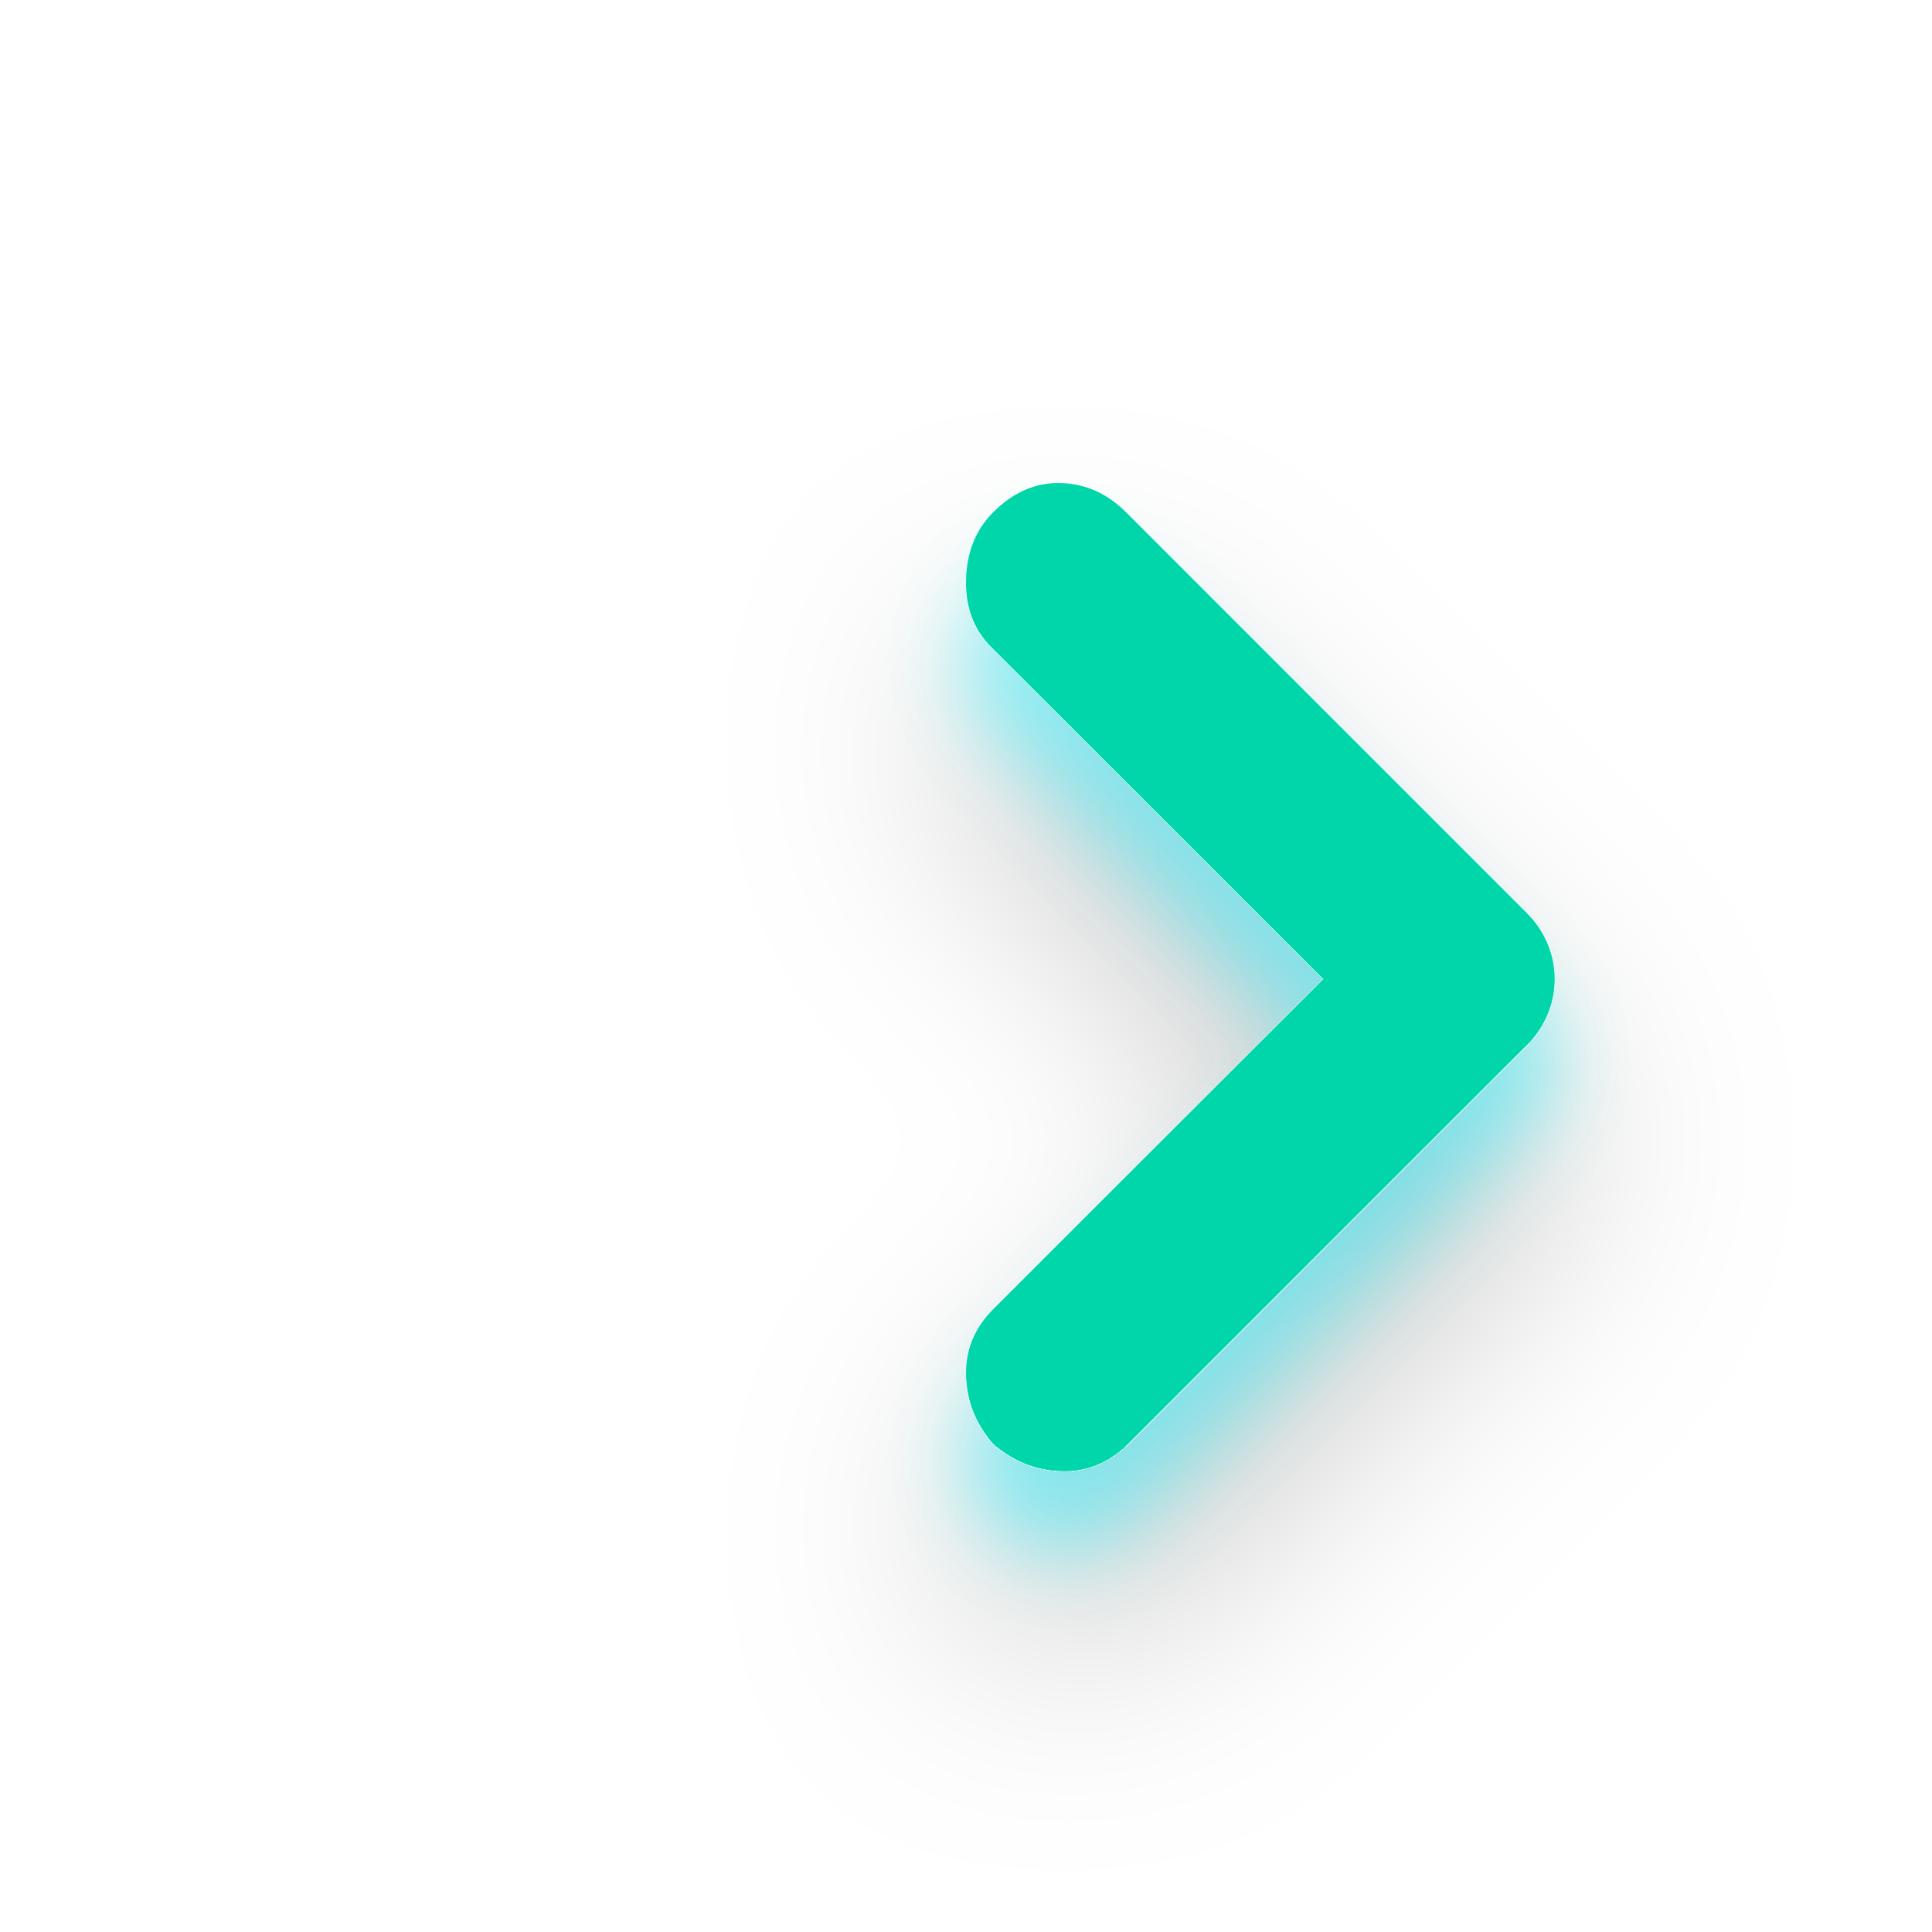
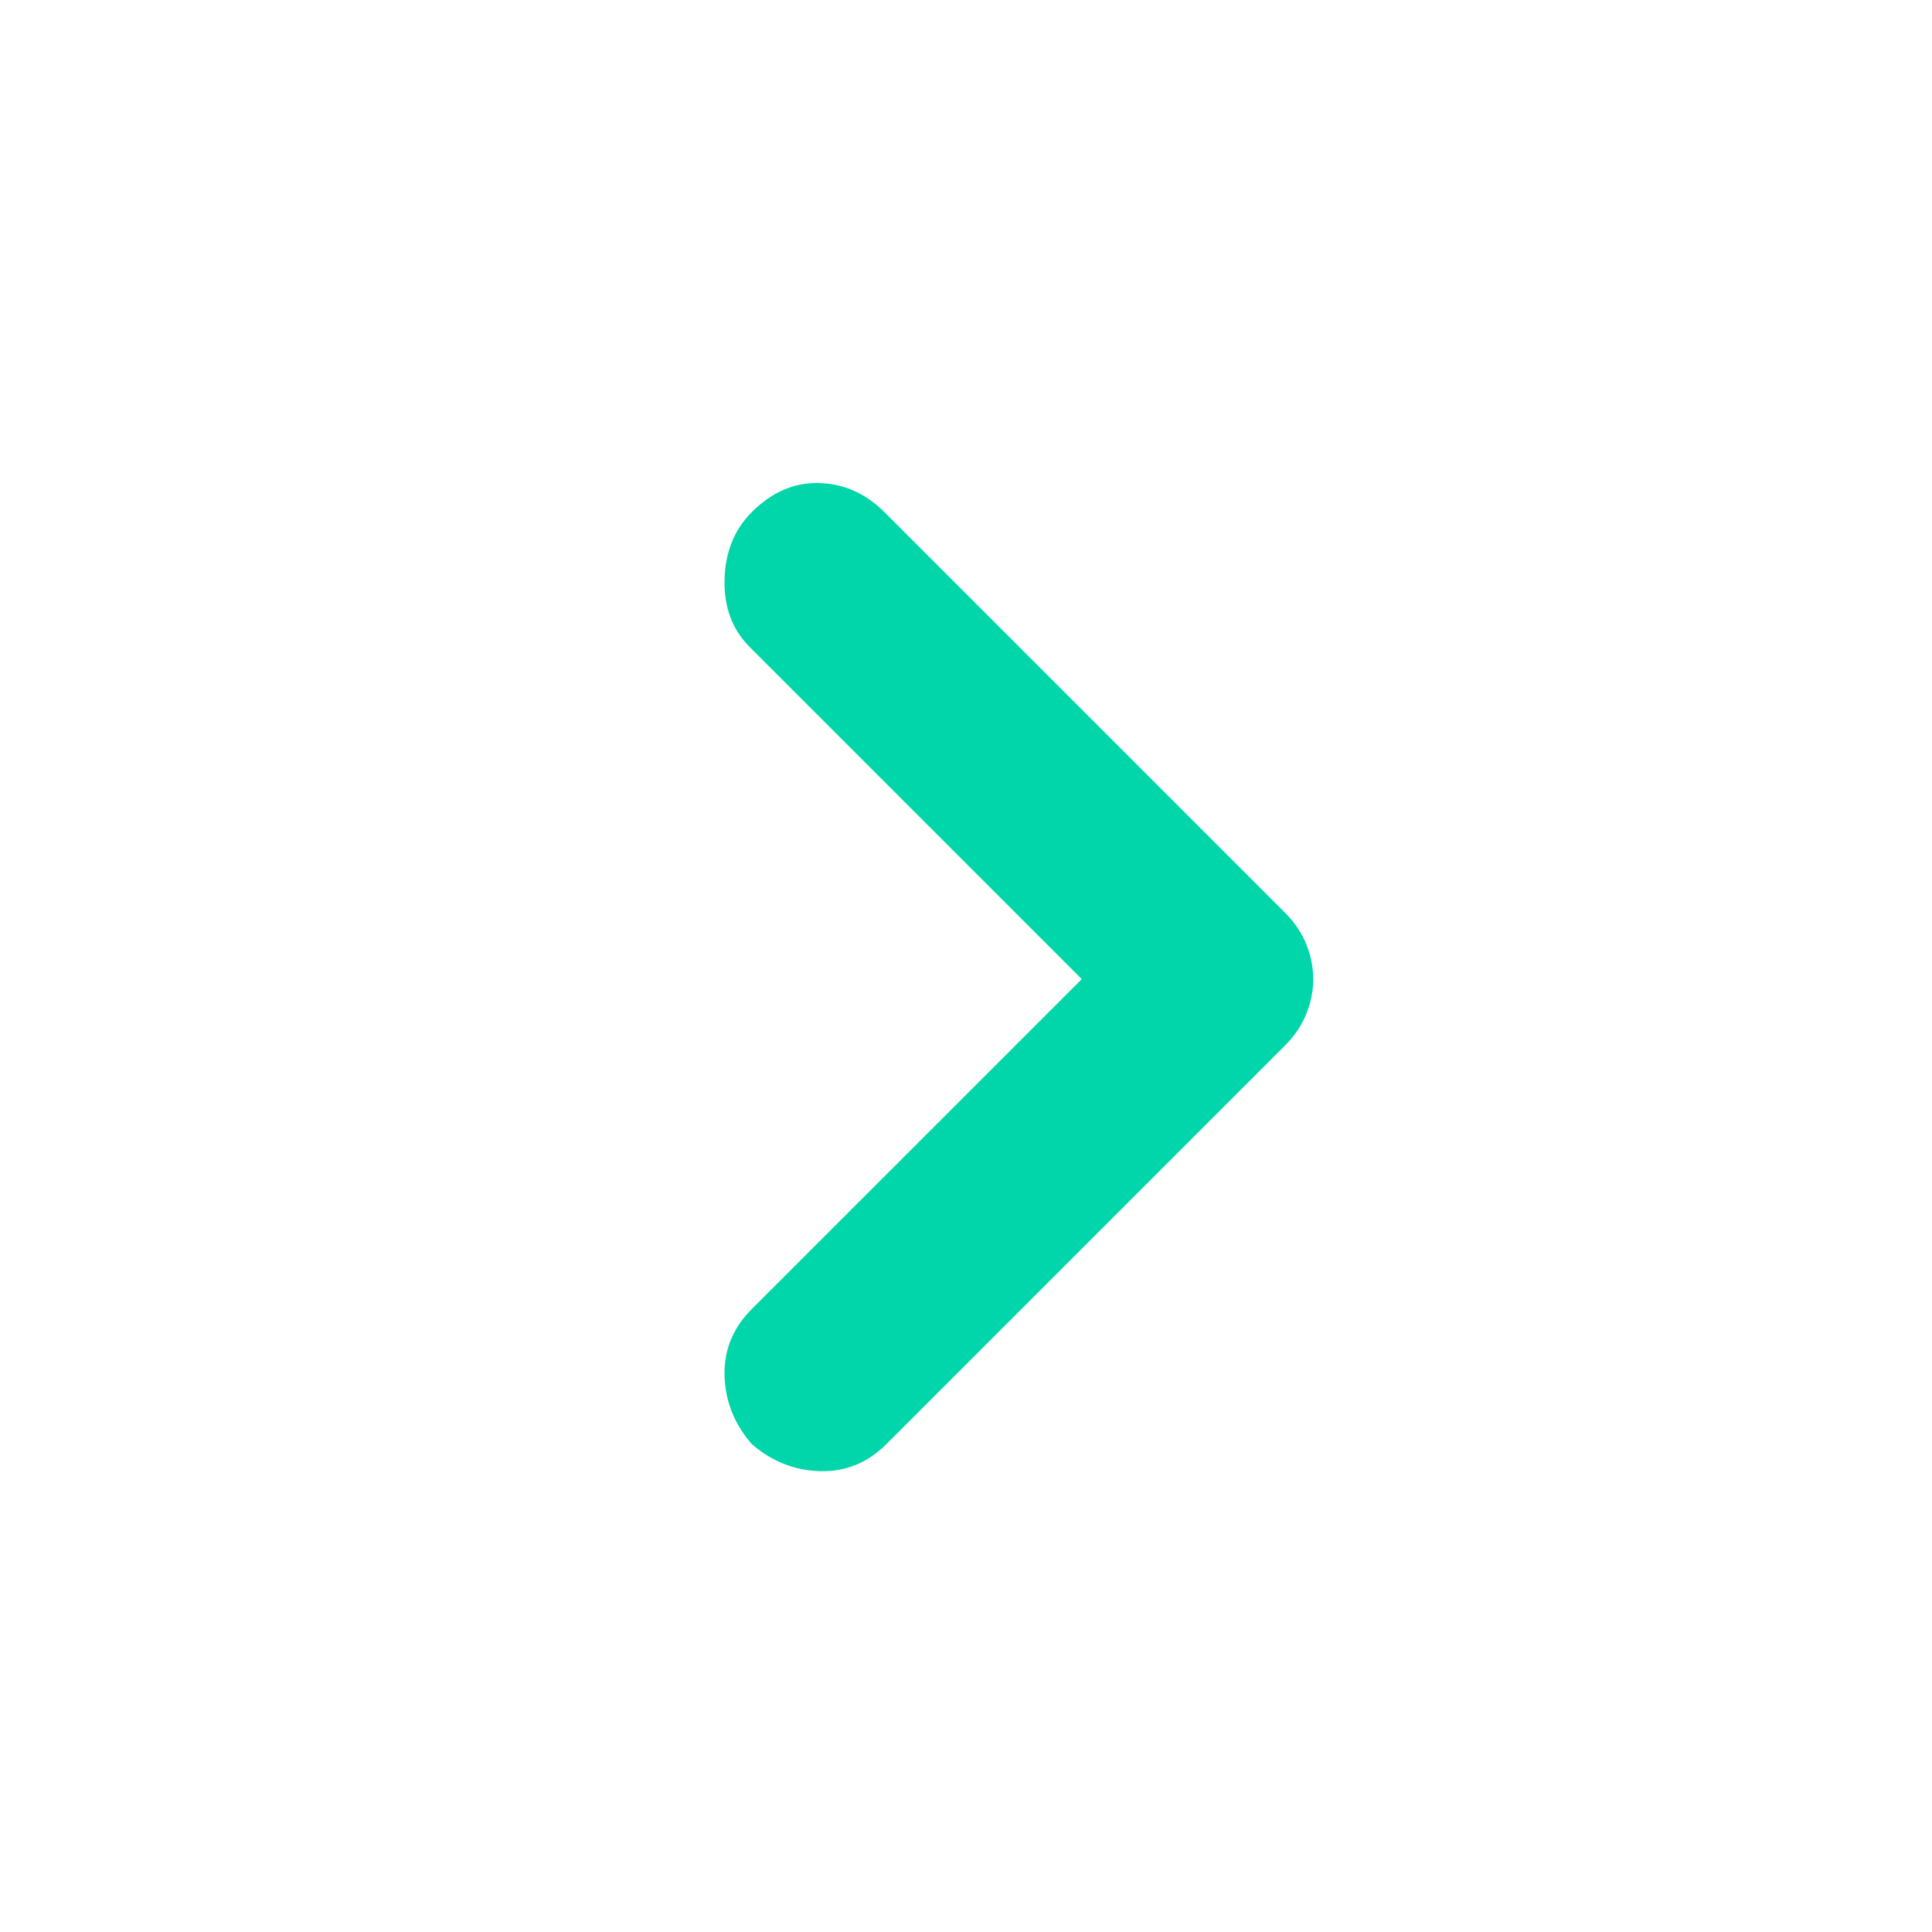
<svg xmlns="http://www.w3.org/2000/svg" width="48" height="48" viewBox="0 0 48 48" fill="none">
-   <g filter="url(#filter0_dd_18_8)">
-     <path d="M24.676 35.876C24.243 35.376 24.018 34.809 24.001 34.176C23.984 33.542 24.209 32.992 24.676 32.526L32.876 24.326L24.626 16.076C24.193 15.643 23.984 15.084 24.001 14.401C24.018 13.717 24.243 13.159 24.676 12.726C25.176 12.226 25.734 11.984 26.351 12.001C26.968 12.018 27.509 12.259 27.976 12.726L37.926 22.676C38.159 22.909 38.334 23.168 38.451 23.451C38.568 23.734 38.626 24.026 38.626 24.326C38.626 24.626 38.568 24.918 38.451 25.201C38.334 25.484 38.159 25.742 37.926 25.976L28.026 35.876C27.559 36.343 27.009 36.568 26.376 36.551C25.743 36.534 25.176 36.309 24.676 35.876Z" fill="#00D6A9" />
-   </g>
-   <defs>
-     <filter id="filter0_dd_18_8" x="-6" y="-2" width="60" height="60" filterUnits="userSpaceOnUse" color-interpolation-filters="sRGB">
-       <feFlood flood-opacity="0" result="BackgroundImageFix" />
-       <feColorMatrix in="SourceAlpha" type="matrix" values="0 0 0 0 0 0 0 0 0 0 0 0 0 0 0 0 0 0 127 0" result="hardAlpha" />
-       <feOffset dy="4" />
-       <feGaussianBlur stdDeviation="3" />
-       <feComposite in2="hardAlpha" operator="out" />
-       <feColorMatrix type="matrix" values="0 0 0 0 0 0 0 0 0 0 0 0 0 0 0 0 0 0 0.25 0" />
-       <feBlend mode="normal" in2="BackgroundImageFix" result="effect1_dropShadow_18_8" />
-       <feColorMatrix in="SourceAlpha" type="matrix" values="0 0 0 0 0 0 0 0 0 0 0 0 0 0 0 0 0 0 127 0" result="hardAlpha" />
-       <feOffset dy="2" />
-       <feGaussianBlur stdDeviation="1" />
-       <feComposite in2="hardAlpha" operator="out" />
-       <feColorMatrix type="matrix" values="0 0 0 0 0 0 0 0 0 0.94 0 0 0 0 1 0 0 0 0.4 0" />
-       <feBlend mode="normal" in2="effect1_dropShadow_18_8" result="effect2_dropShadow_18_8" />
-       <feBlend mode="normal" in="SourceGraphic" in2="effect2_dropShadow_18_8" result="shape" />
-     </filter>
-   </defs>
+   <path d="M27.23 24.679L27.583 24.326L27.23 23.972L18.98 15.722C18.655 15.397 18.487 14.977 18.501 14.413C18.515 13.842 18.698 13.411 19.029 13.079C19.448 12.661 19.878 12.488 20.337 12.501C20.817 12.514 21.239 12.696 21.622 13.079L31.572 23.029C31.763 23.22 31.899 23.424 31.989 23.641C32.081 23.865 32.126 24.093 32.126 24.326C32.126 24.559 32.081 24.786 31.989 25.01C31.899 25.228 31.763 25.432 31.572 25.622L21.672 35.522C21.298 35.897 20.879 36.064 20.389 36.051C19.888 36.038 19.44 35.867 19.03 35.521C18.685 35.112 18.514 34.664 18.501 34.163C18.488 33.673 18.655 33.254 19.029 32.879L27.23 24.679Z" fill="#00D6A9" stroke="#00D6A9" />
</svg>
